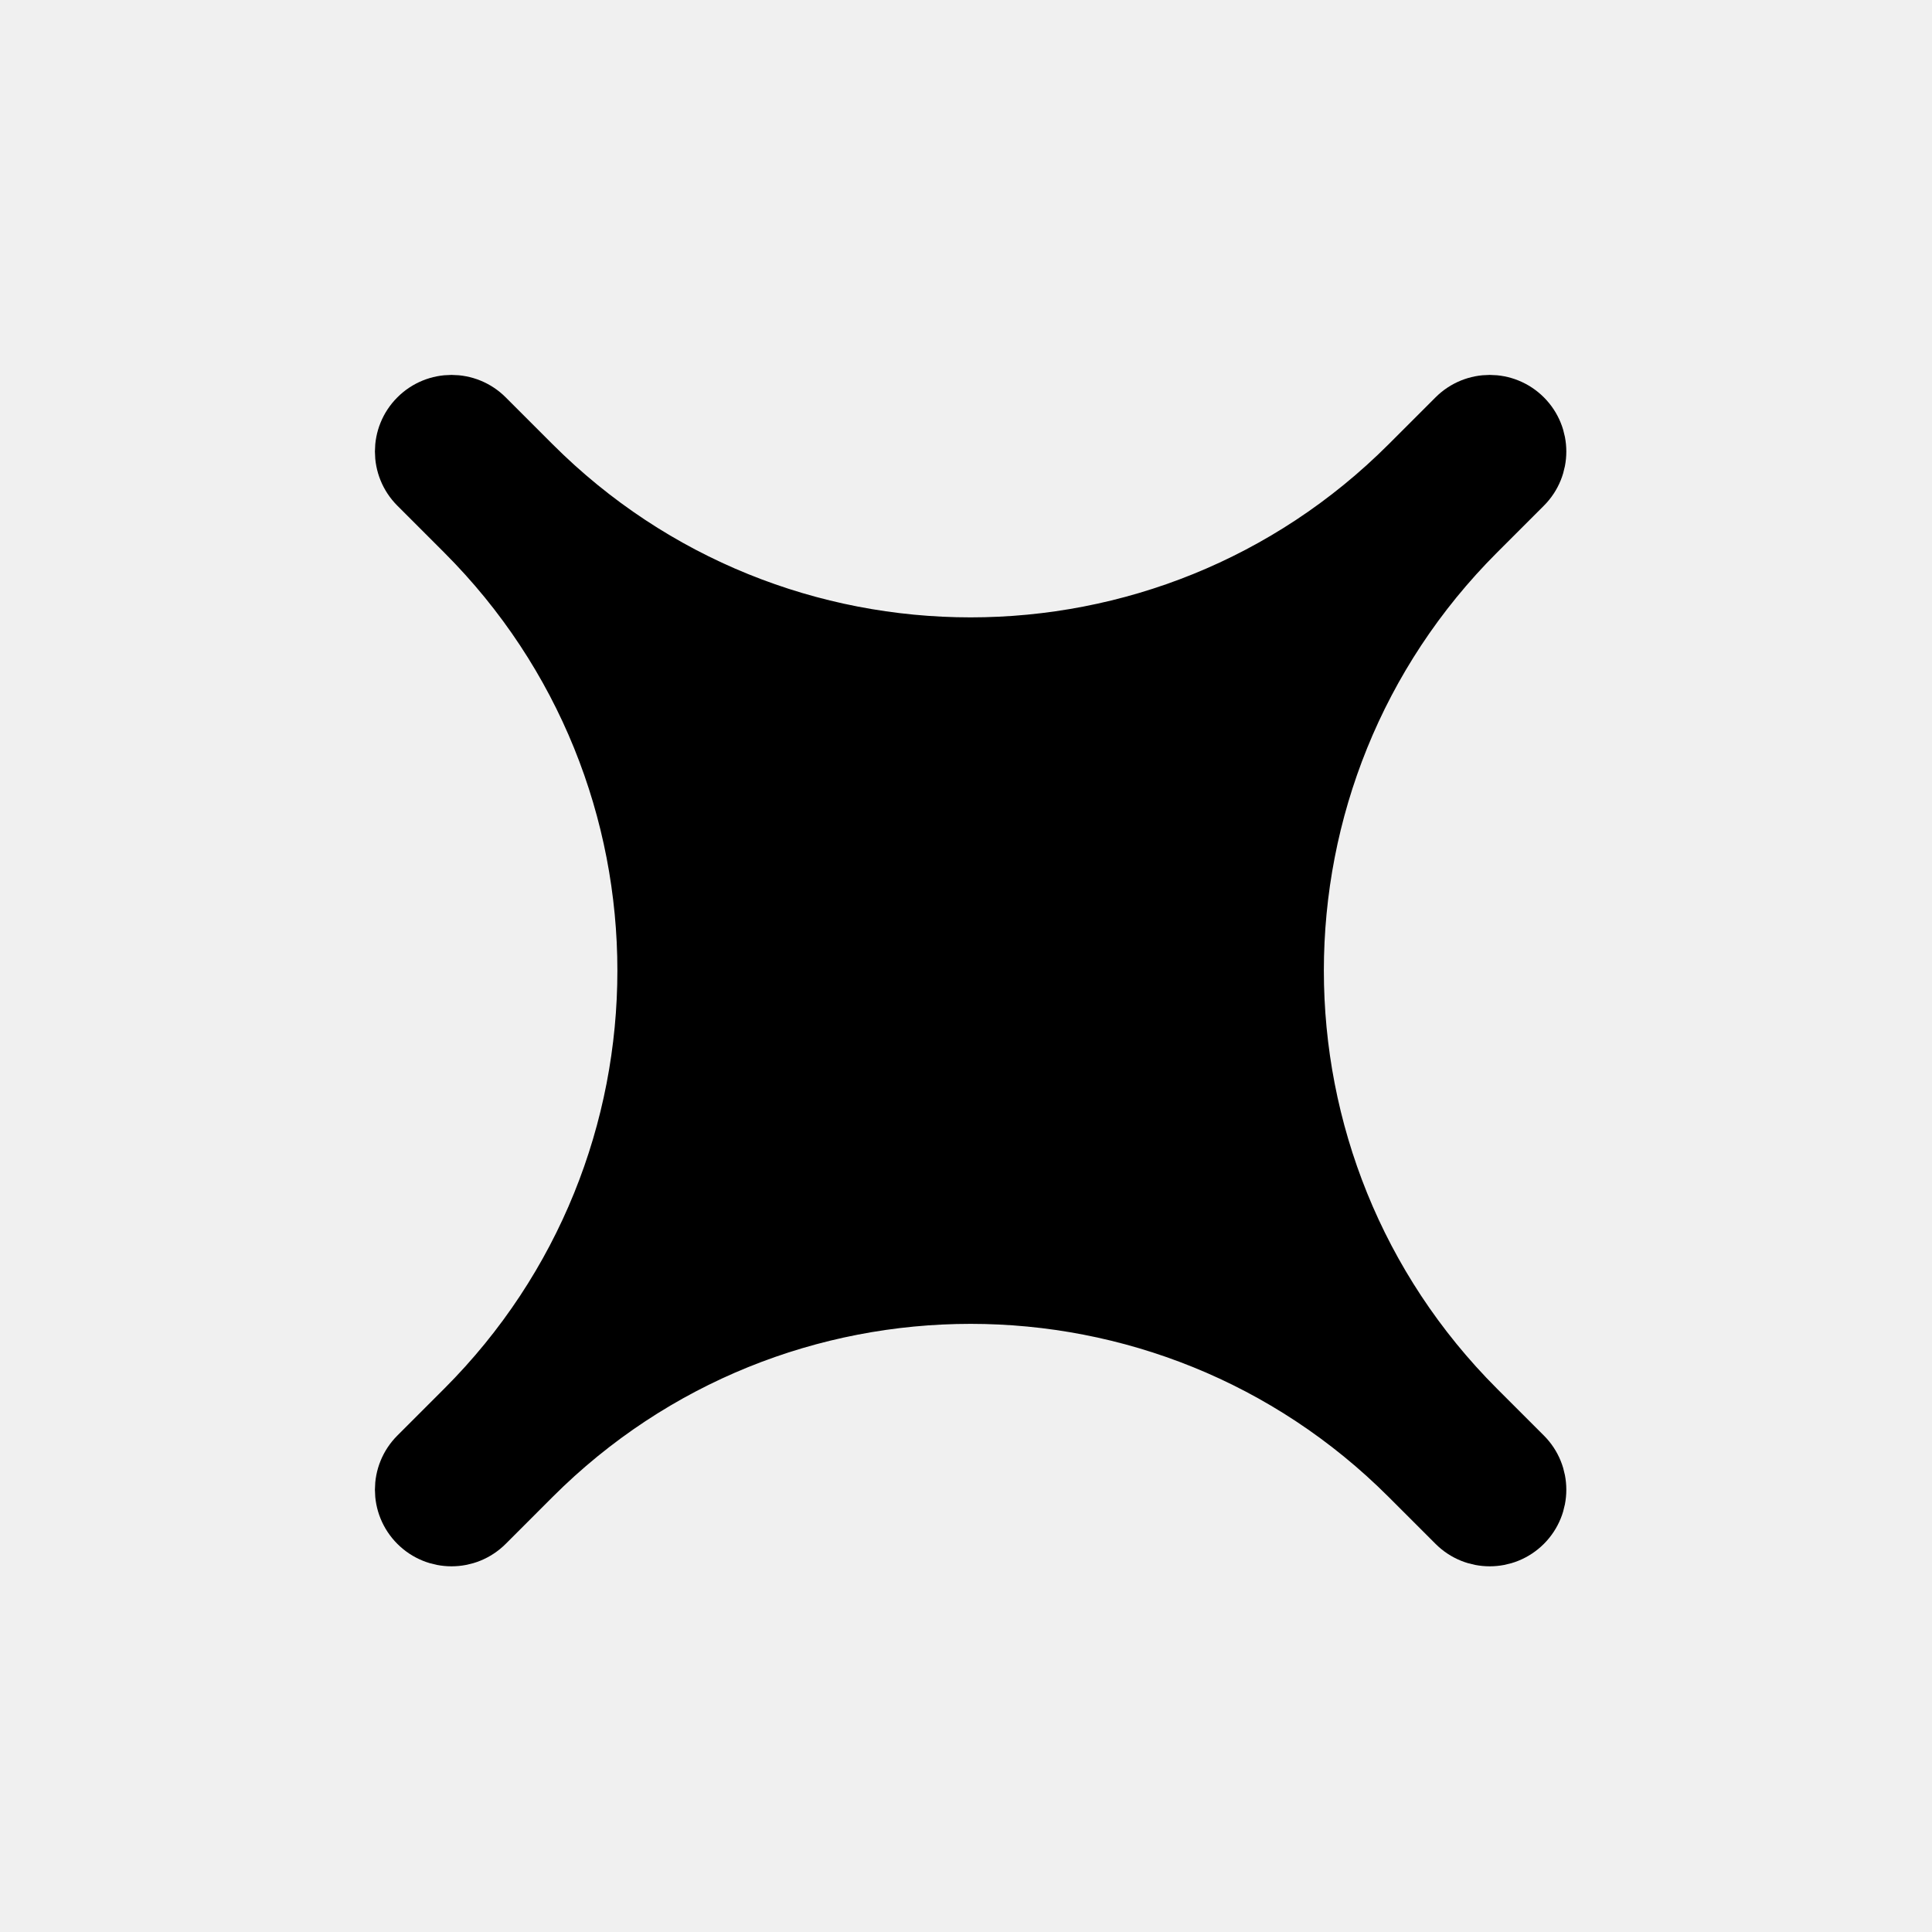
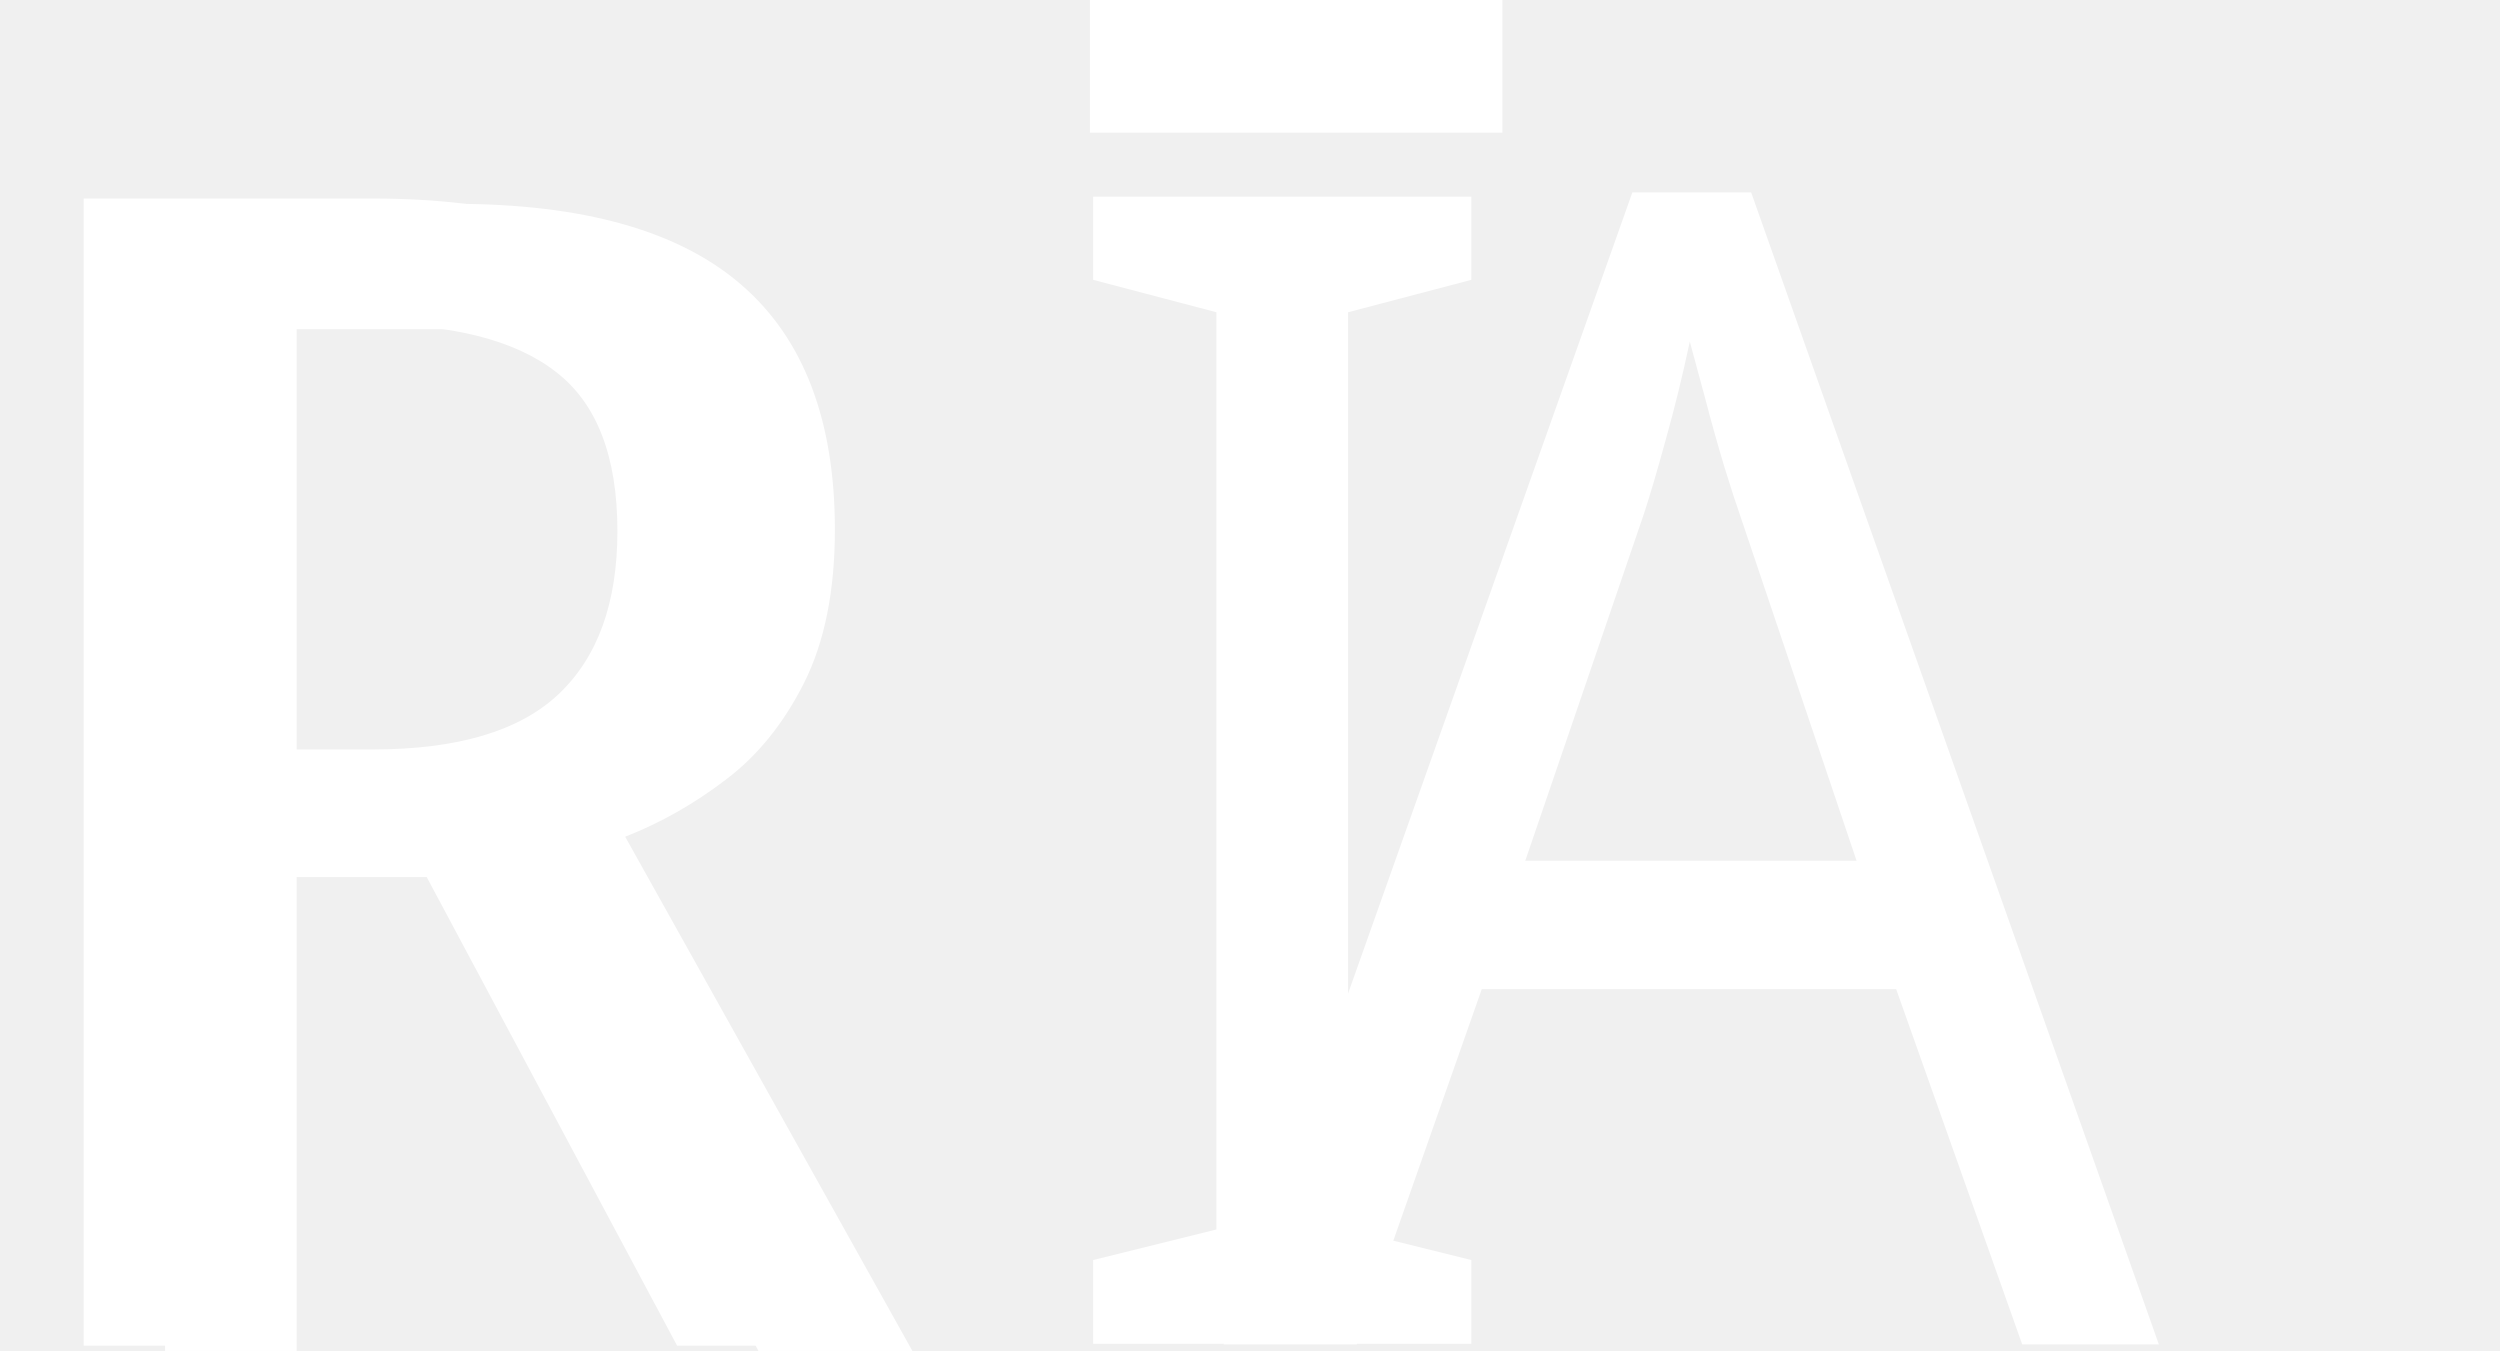
- <svg xmlns="http://www.w3.org/2000/svg" viewBox="0 0 144 144" fill="currentColor" stroke="currentColor" stroke-width="4">
-   <path d="M108.411 31.031L104.919 34.523C86.928 52.513 57.76 52.513 39.77 34.523L36.278 31.031C34.829 29.582 32.48 29.582 31.031 31.031C29.582 32.48 29.582 34.829 31.031 36.277L34.523 39.77C52.514 57.76 52.514 86.928 34.523 104.919L31.031 108.411C29.582 109.86 29.582 112.209 31.031 113.657C32.48 115.106 34.829 115.106 36.278 113.657L39.77 110.165C57.76 92.175 86.928 92.175 104.919 110.165L108.411 113.657C109.86 115.106 112.209 115.106 113.658 113.657C115.106 112.209 115.106 109.86 113.658 108.411L110.165 104.919C92.175 86.928 92.175 57.76 110.165 39.77L113.658 36.277C115.106 34.829 115.106 32.48 113.658 31.031C112.209 29.582 109.86 29.582 108.411 31.031Z" />
-   <style>
-     @media (prefers-color-scheme: dark) {
-       svg {
-         fill: #fff;
-         stroke: #fff;
-       }
-     }
-   </style>
+ <svg xmlns="http://www.w3.org/2000/svg" xmlns:xlink="http://www.w3.org/1999/xlink" width="66.889mm" height="36.146mm" viewBox="0 0 66.889 36.146" version="1.1" id="svg1">
+   <defs id="defs1">
+     <color-profile name="Generic-RGB-Profile" xlink:href="file:///System/Library/ColorSync/Profiles/Generic%20RGB%20Profile.icc" id="color-profile2" />
+   </defs>
+   <g id="layer1" style="display:none" transform="translate(-14.96004,-29.21719)">
+     <text xml:space="preserve" style="font-size:3.175px;font-family:'BBH Sans Hegarty';-inkscape-font-specification:'BBH Sans Hegarty';text-align:start;writing-mode:lr-tb;direction:ltr;text-anchor:start;fill:#ffffff;stroke-width:0.265" x="24.301" y="34.651" id="text5-2">
+       <tspan id="tspan5-6" style="fill:#ffffff;stroke-width:0.265" x="24.301" y="34.651">A</tspan>
+     </text>
+     <text xml:space="preserve" style="font-size:3.175px;font-family:'BBH Sans Hegarty';-inkscape-font-specification:'BBH Sans Hegarty';text-align:start;writing-mode:lr-tb;direction:ltr;text-anchor:start;fill:#ffffff;stroke-width:0.265" x="24.394" y="36.287" id="text4-1">
+       <tspan id="tspan4-8" style="fill:#ffffff;stroke-width:0.265" x="24.394" y="36.287">I</tspan>
+     </text>
+   </g>
+   <g id="layer2" transform="translate(-14.96004,-29.21719)">
+     <g id="g7" style="fill:#ffffff">
+       <text xml:space="preserve" style="font-size:41.056px;font-family:'BBH Sans Hegarty';-inkscape-font-specification:'BBH Sans Hegarty';text-align:start;writing-mode:lr-tb;direction:ltr;text-anchor:start;fill:#ffffff;stroke-width:3.421" x="49.941" y="62.257" id="text5" transform="scale(0.9550474,1.047068)">
+         <tspan id="tspan5" style="fill:#ffffff;stroke-width:3.421" x="49.941" y="62.257">A</tspan>
+       </text>
+       <text xml:space="preserve" style="font-size:41.056px;font-family:'BBH Sans Hegarty';-inkscape-font-specification:'BBH Sans Hegarty';text-align:start;writing-mode:lr-tb;direction:ltr;text-anchor:start;fill:#ffffff;stroke-width:3.421" x="44.648" y="62.241" id="text4" transform="scale(0.9550474,1.047068)">
+         <tspan id="tspan4" style="fill:#ffffff;stroke-width:3.421" x="44.648" y="62.241">I</tspan>
+       </text>
+       <rect style="fill:#ffffff;stroke-width:4.447" id="rect6" width="11.036" height="3.55" x="44.121" y="29.217" />
+       <text xml:space="preserve" style="font-size:41.056px;font-family:'BBH Sans Hegarty';-inkscape-font-specification:'BBH Sans Hegarty';text-align:start;writing-mode:lr-tb;direction:ltr;text-anchor:start;fill:#ffffff;stroke-width:3.421" x="16.322" y="62.297" id="text6" transform="matrix(0.9550474,0,0,1.047068,-0.01605308,0.1337757)">
+         <tspan id="tspan6" style="fill:#ffffff;stroke-width:3.421" x="16.322" y="62.297">R</tspan>
+       </text>
+       <text xml:space="preserve" style="font-size:41.056px;font-family:'BBH Sans Hegarty';-inkscape-font-specification:'BBH Sans Hegarty';text-align:start;writing-mode:lr-tb;direction:ltr;text-anchor:start;fill:#ffffff;stroke-width:3.421" x="14.022" y="62.286" id="text3" transform="scale(0.9550474,1.047068)">
+         <tspan id="tspan3" style="fill:#ffffff;stroke-width:3.421" x="14.022" y="62.286">R</tspan>
+       </text>
+     </g>
+   </g>
</svg>
